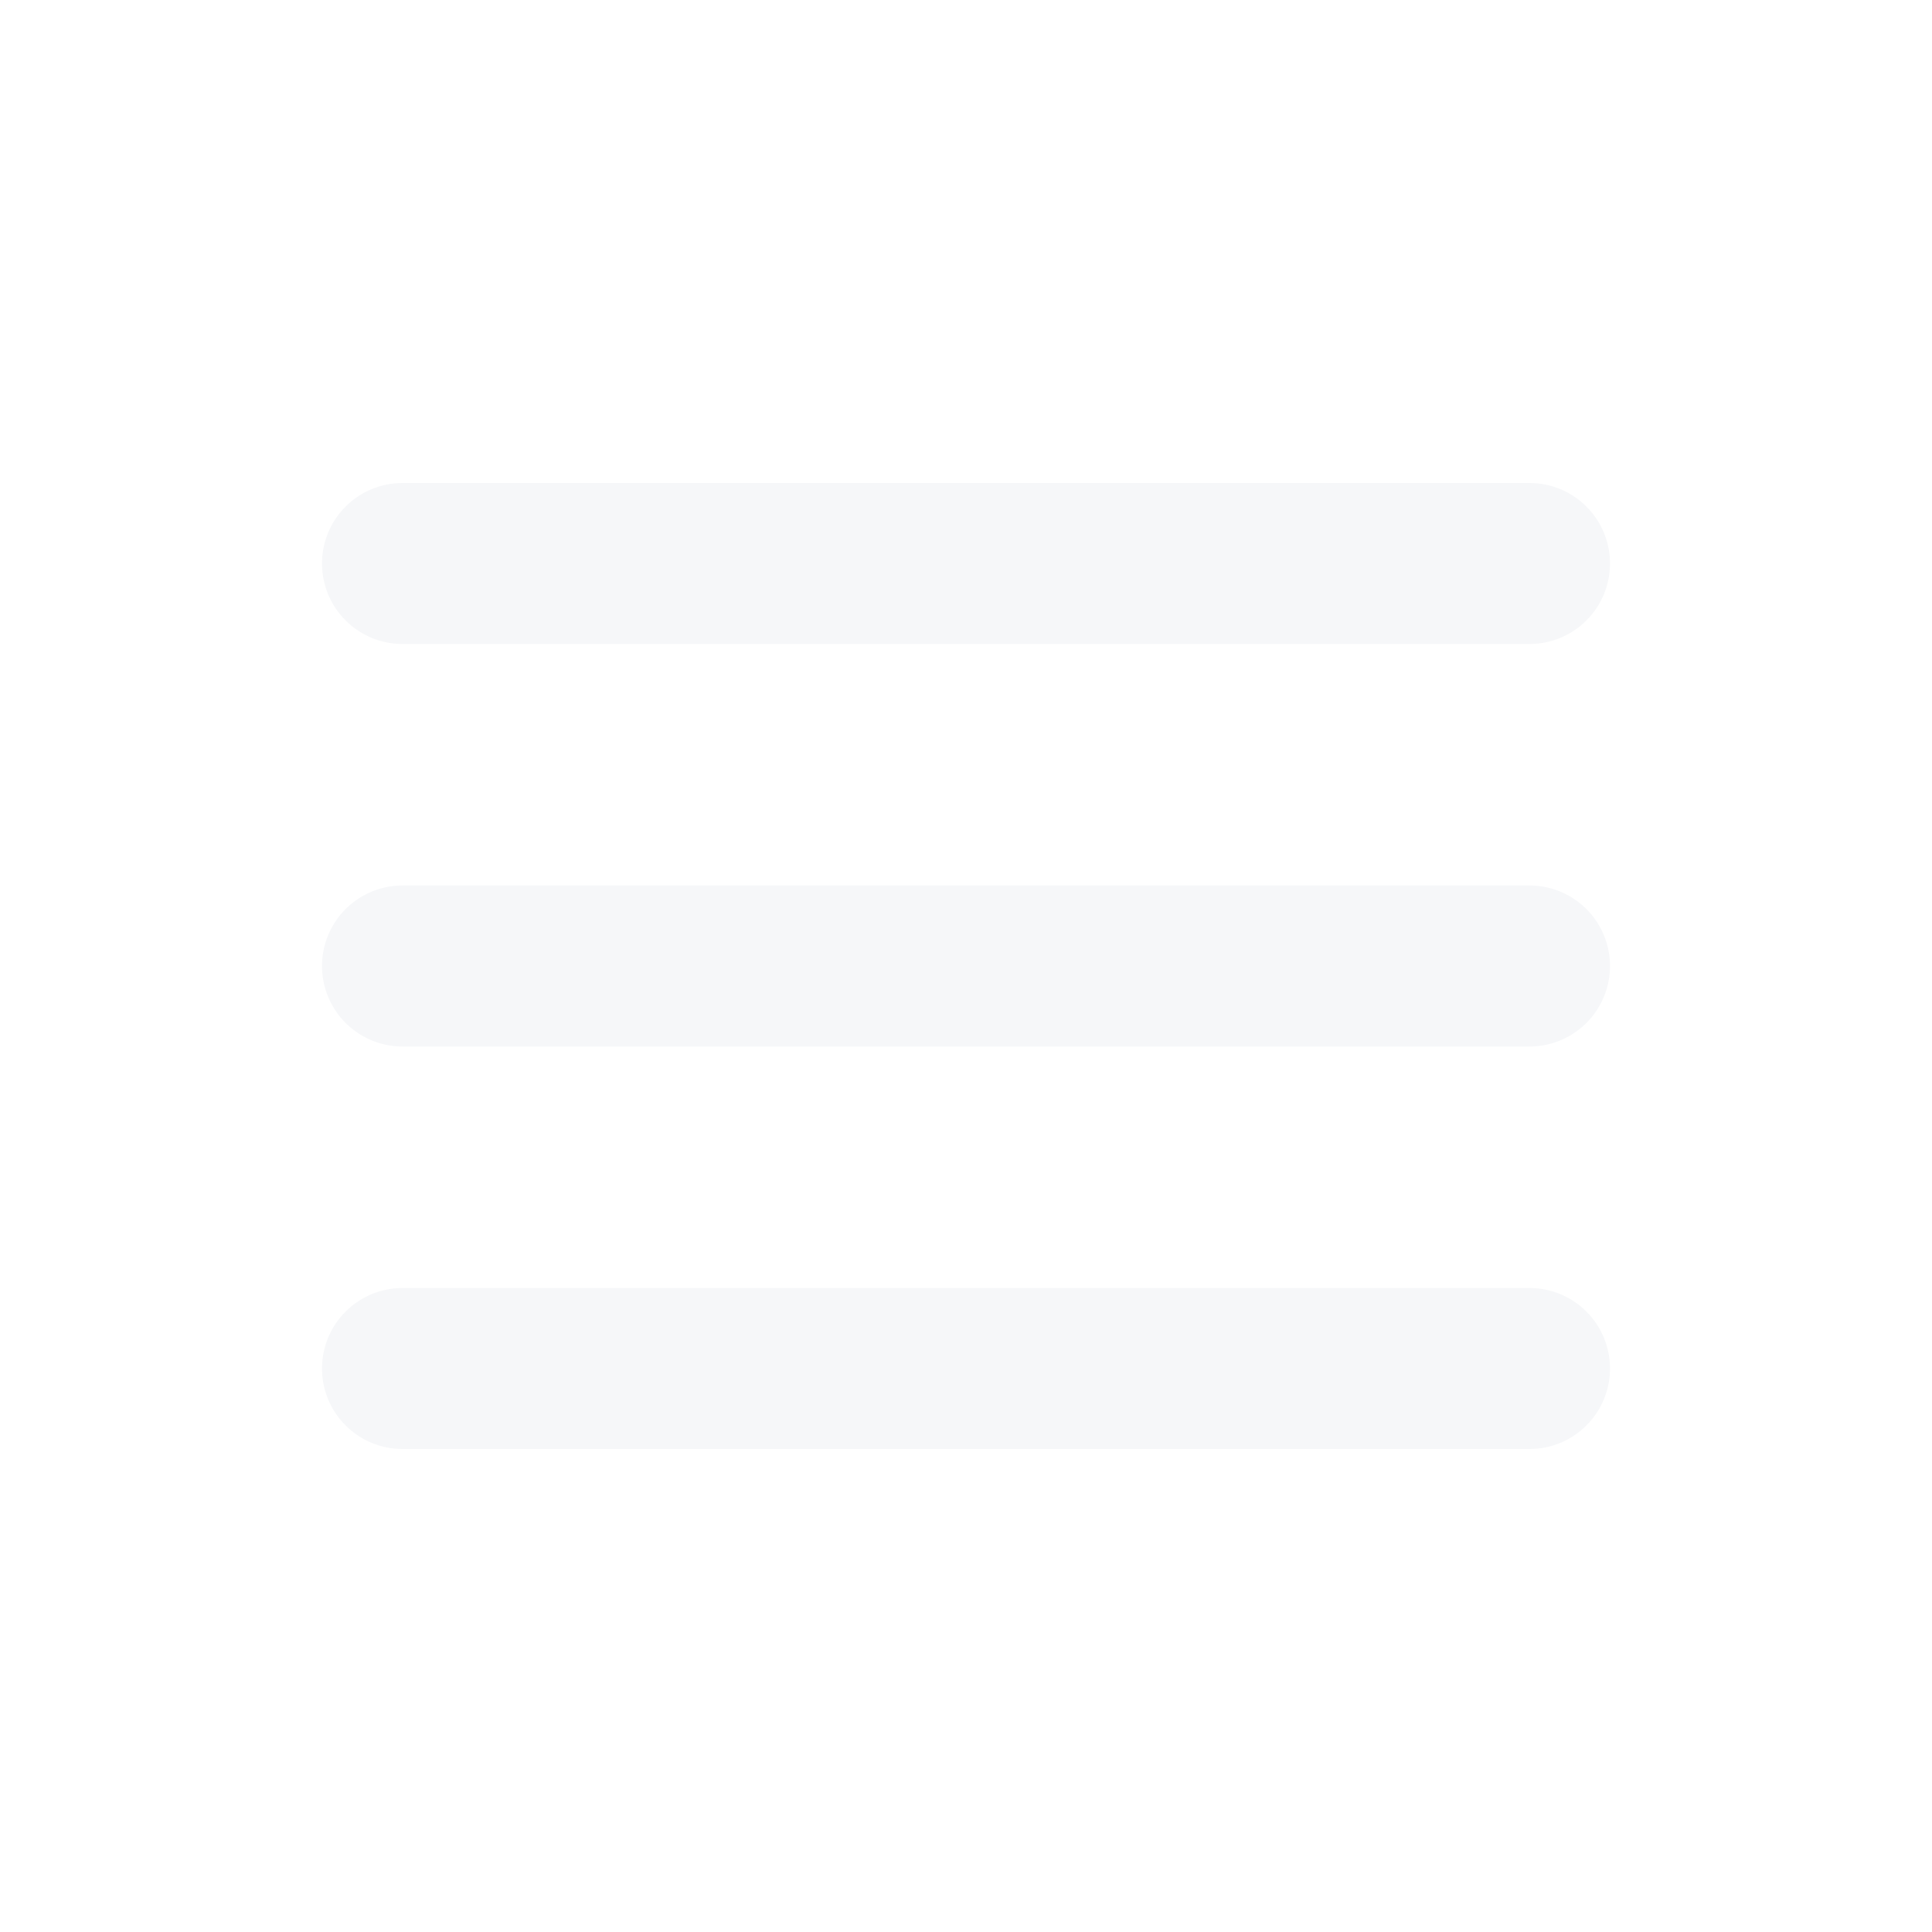
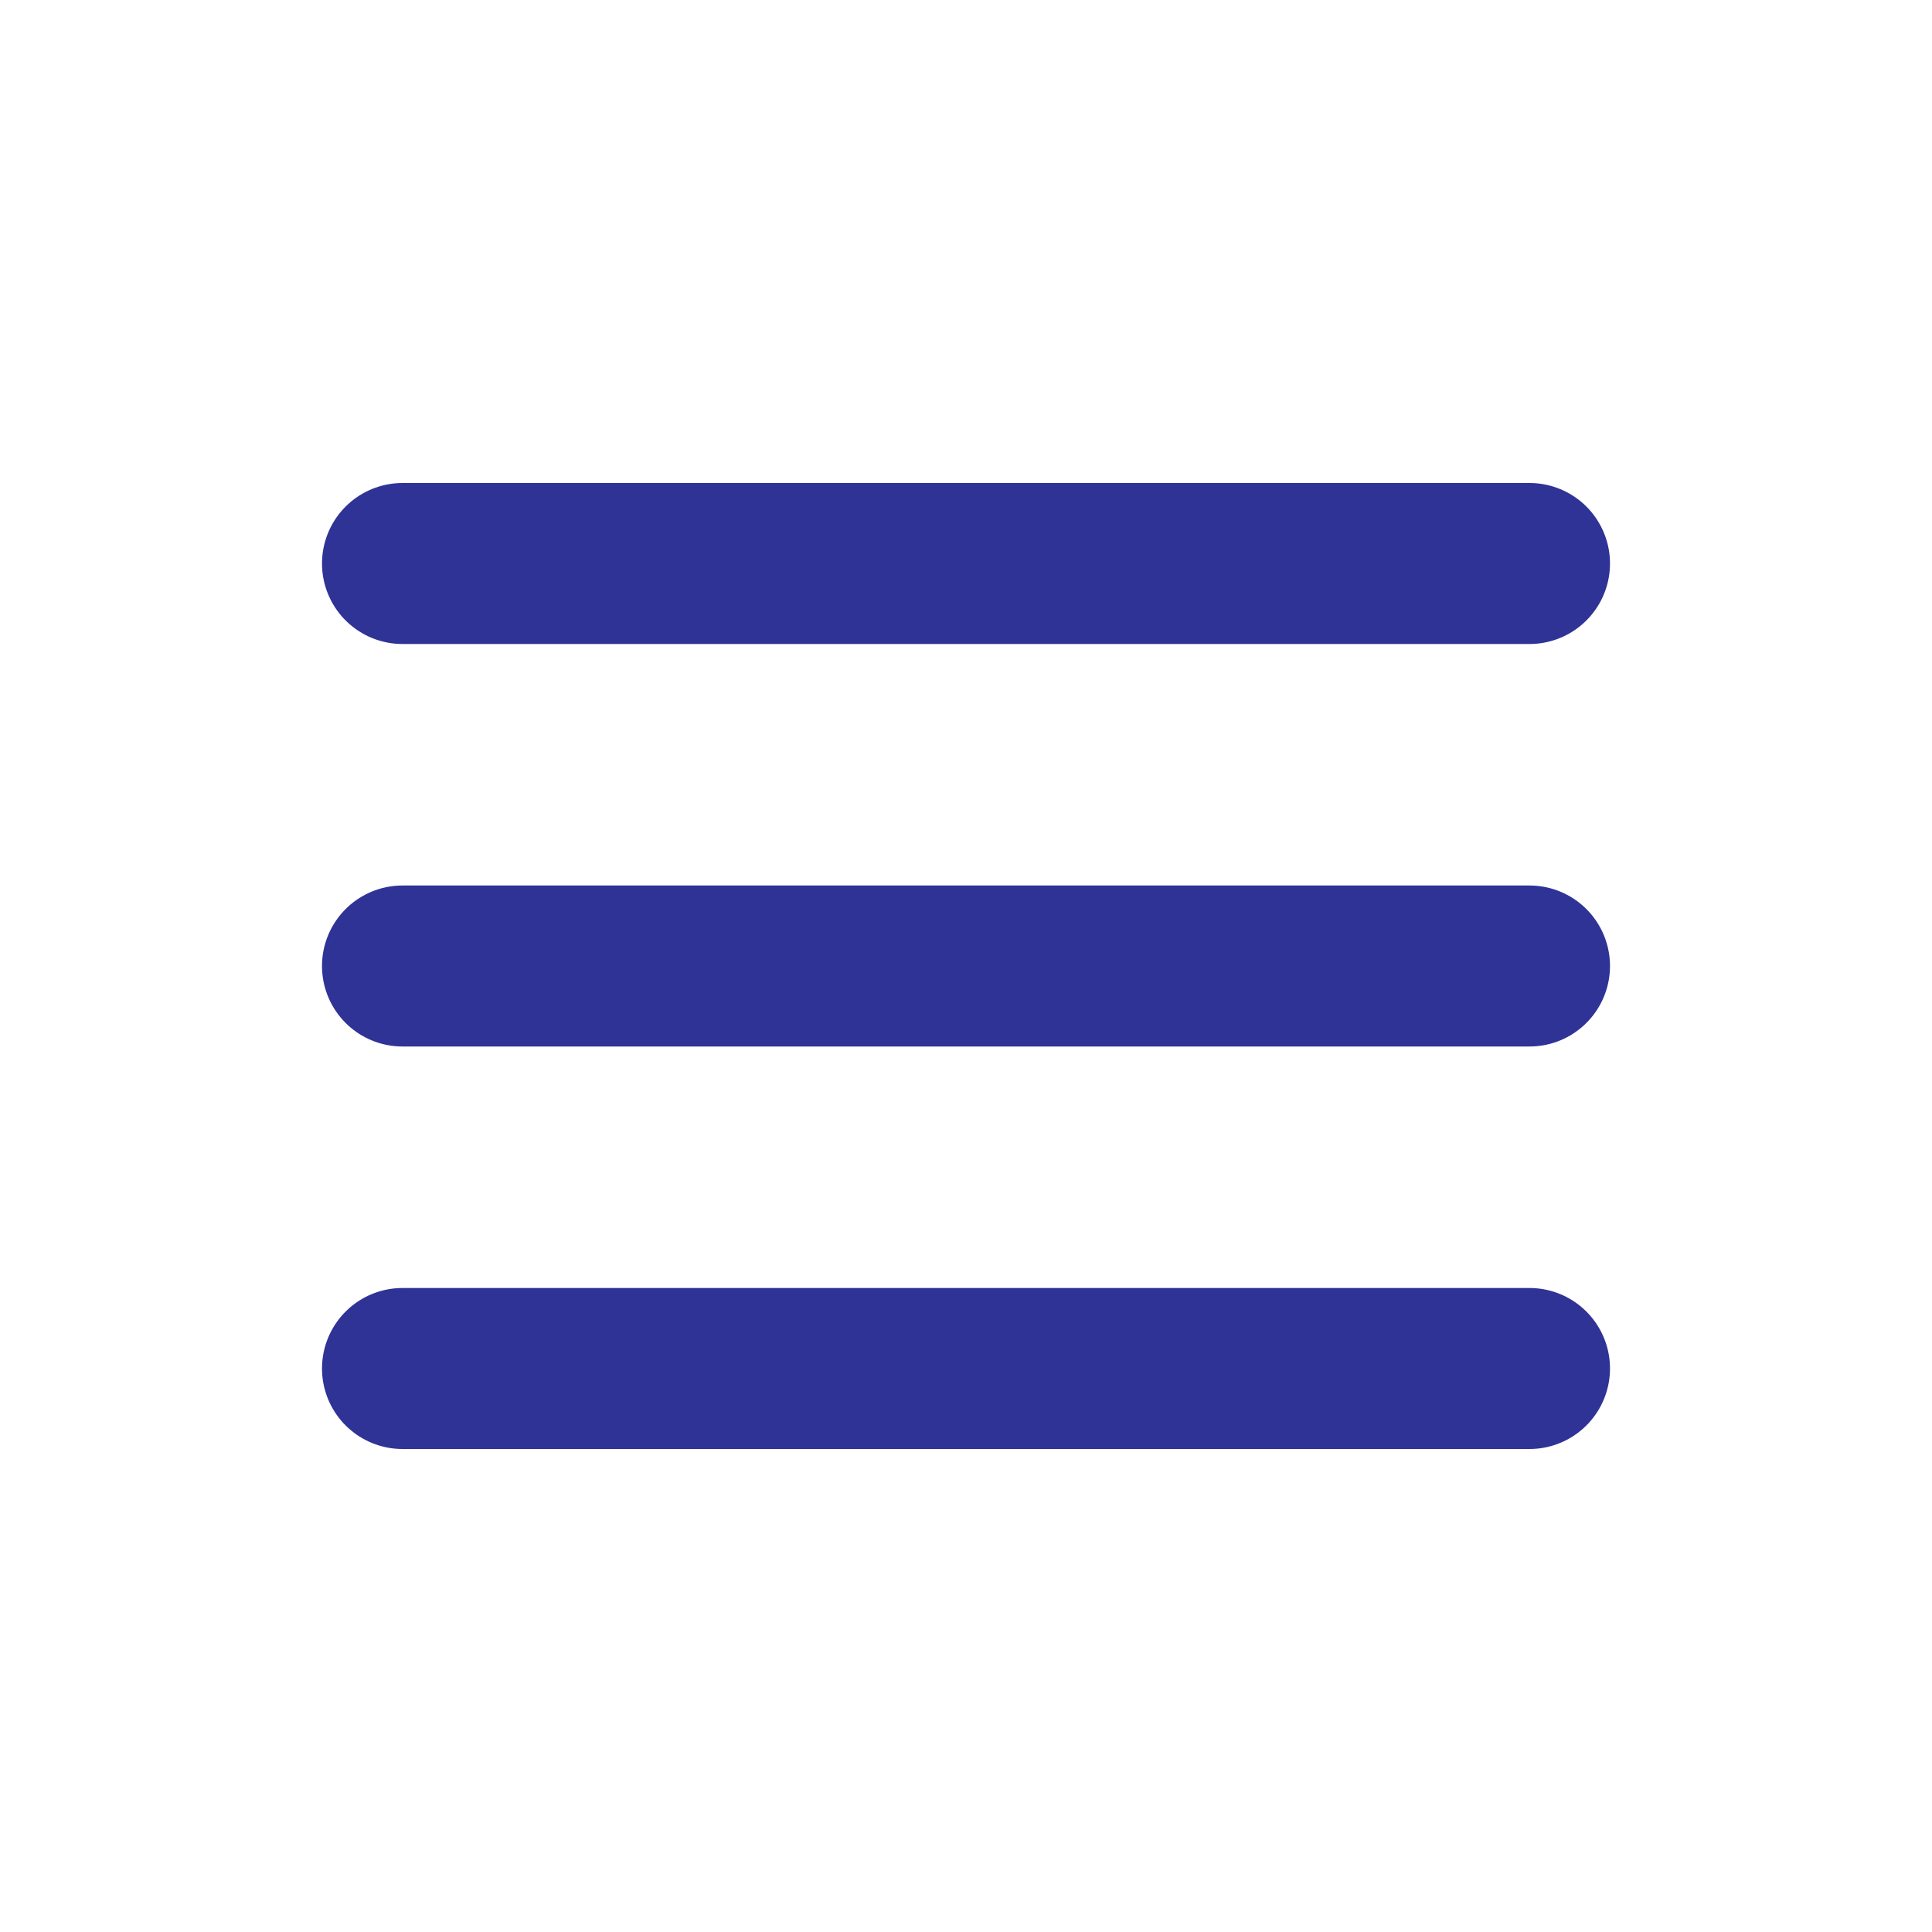
<svg xmlns="http://www.w3.org/2000/svg" width="24" height="24" viewBox="0 0 24 24" fill="none">
-   <path d="M5 17H19" stroke="#F6F7F9" stroke-width="2" stroke-linecap="round" stroke-linejoin="round" />
-   <path d="M5 12H19" stroke="#F6F7F9" stroke-width="2" stroke-linecap="round" stroke-linejoin="round" />
-   <path d="M5 7H19" stroke="#F6F7F9" stroke-width="2" stroke-linecap="round" stroke-linejoin="round" />
+   <path d="M5 17H19" stroke="#2F3396" stroke-width="2" stroke-linecap="round" stroke-linejoin="round" />
+   <path d="M5 12H19" stroke="#2F3396" stroke-width="2" stroke-linecap="round" stroke-linejoin="round" />
+   <path d="M5 7H19" stroke="#2F3396" stroke-width="2" stroke-linecap="round" stroke-linejoin="round" />
</svg>
